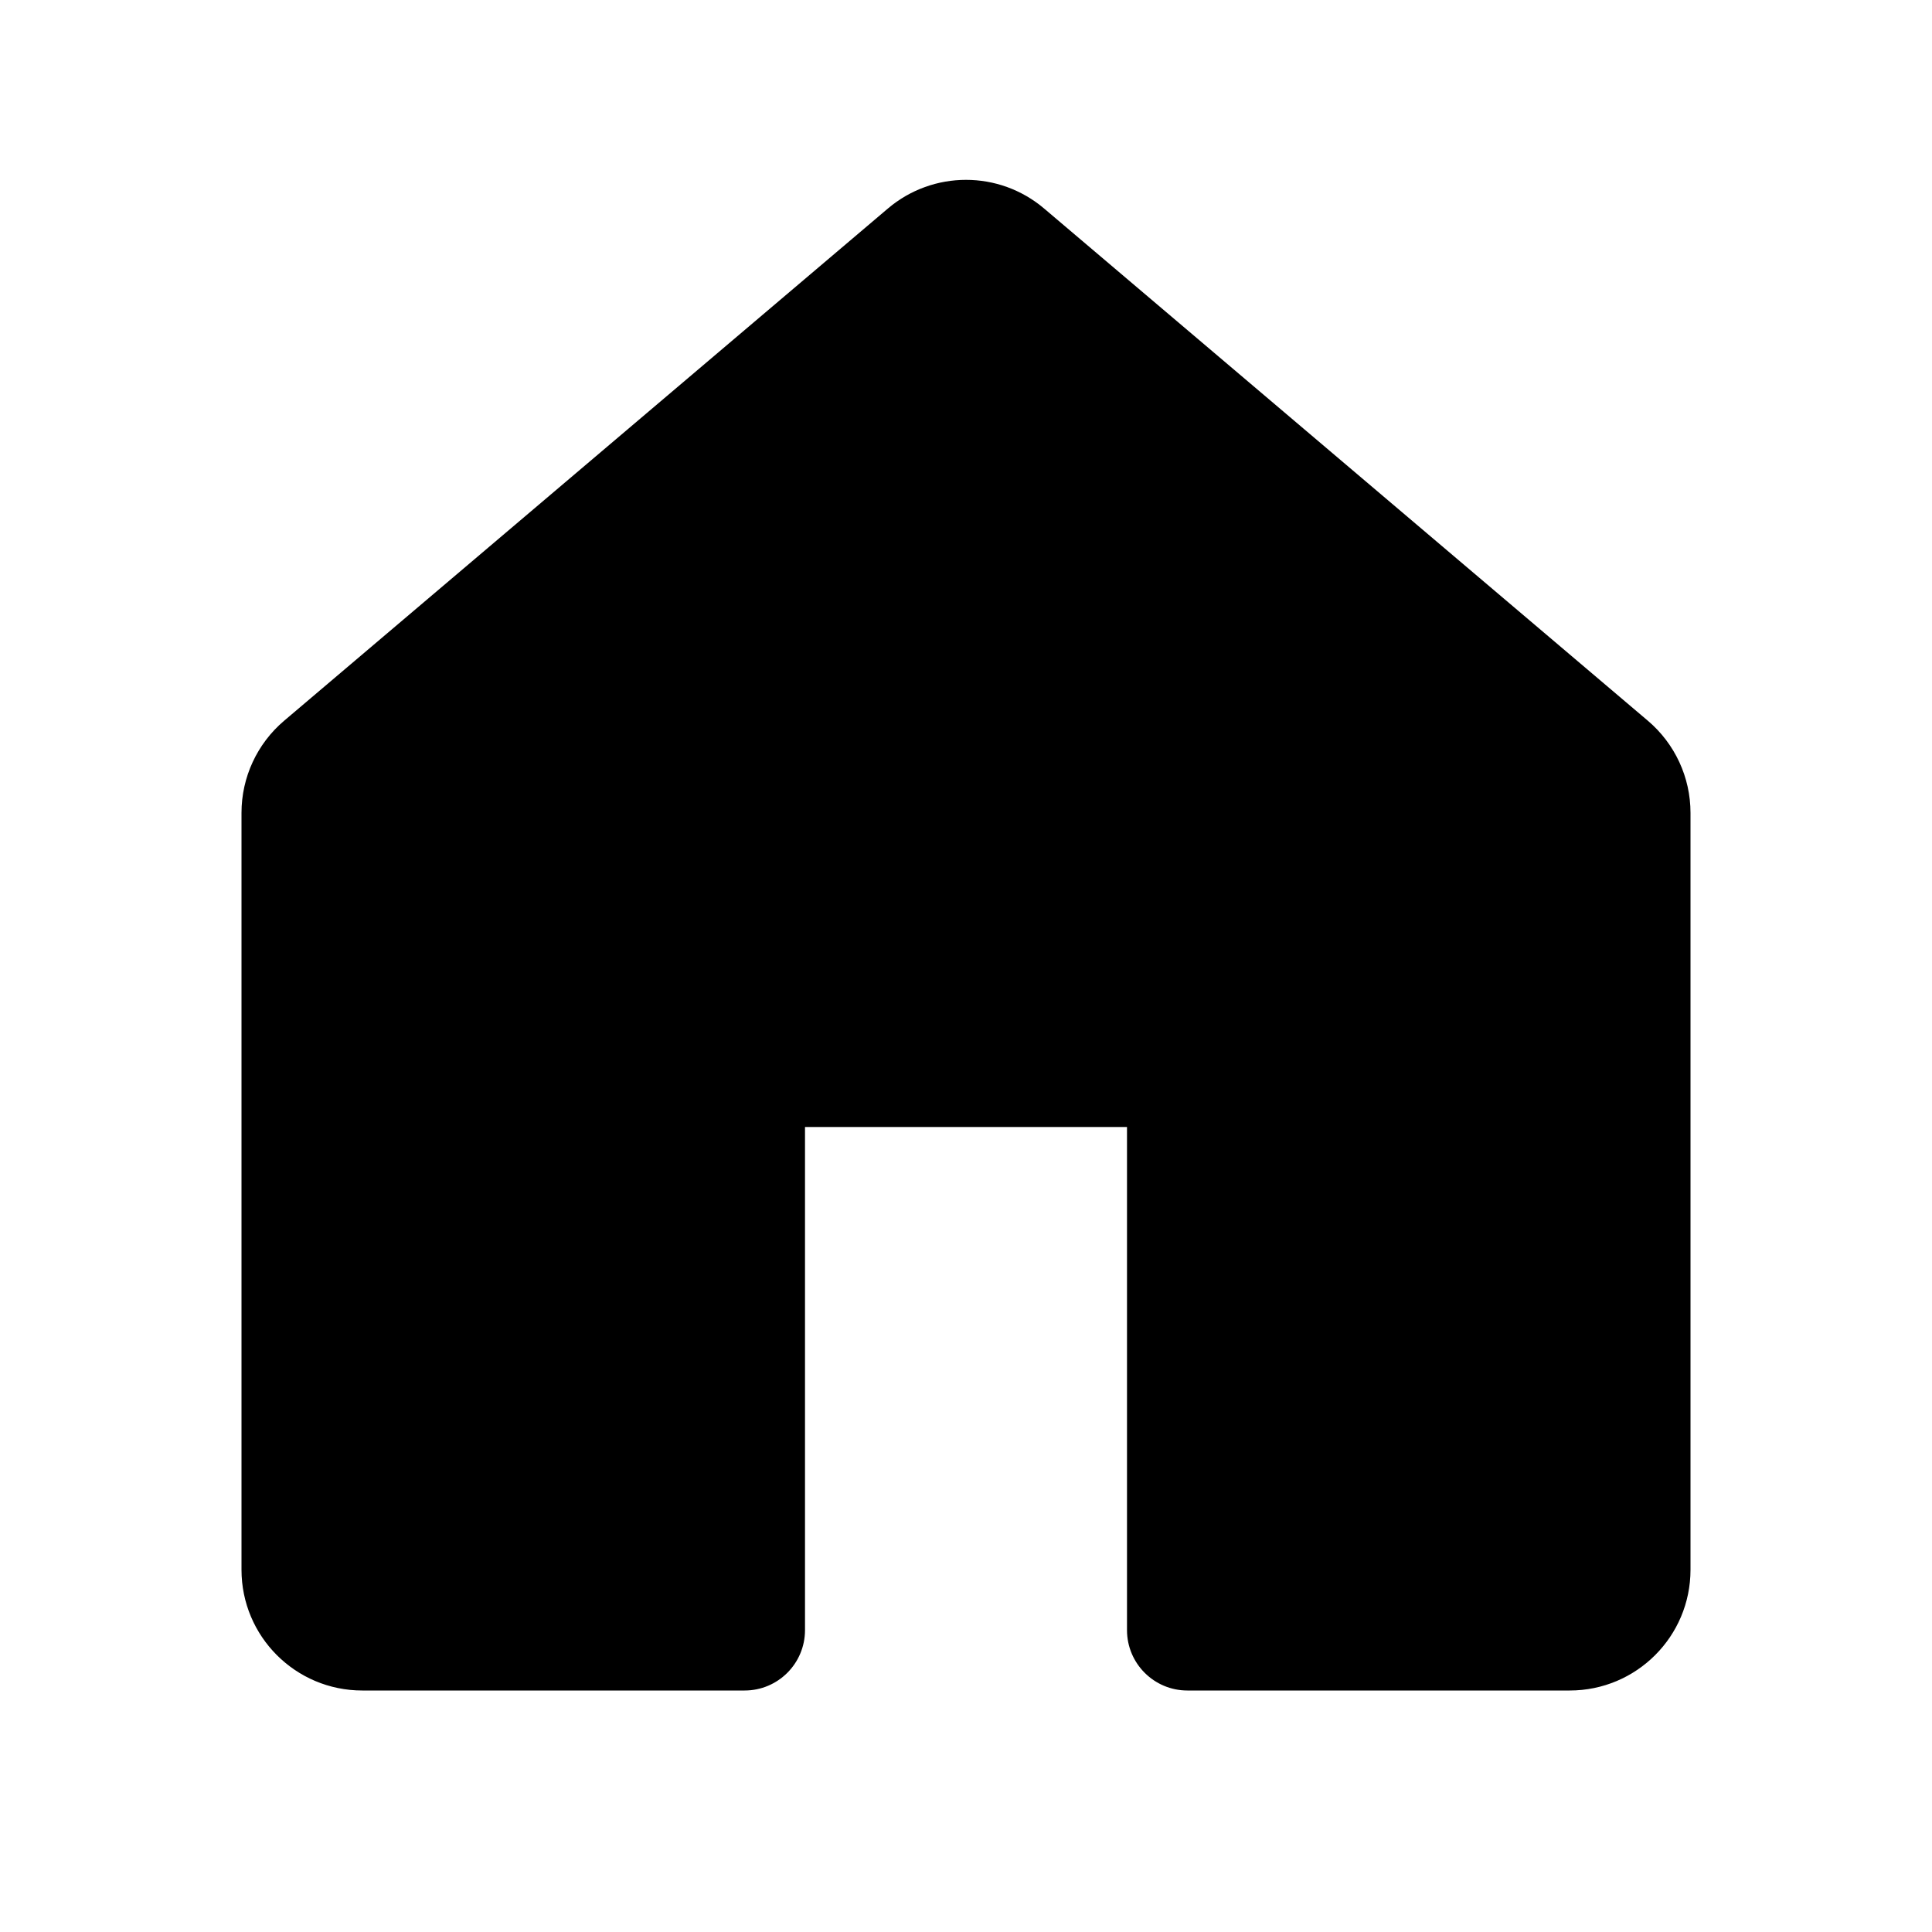
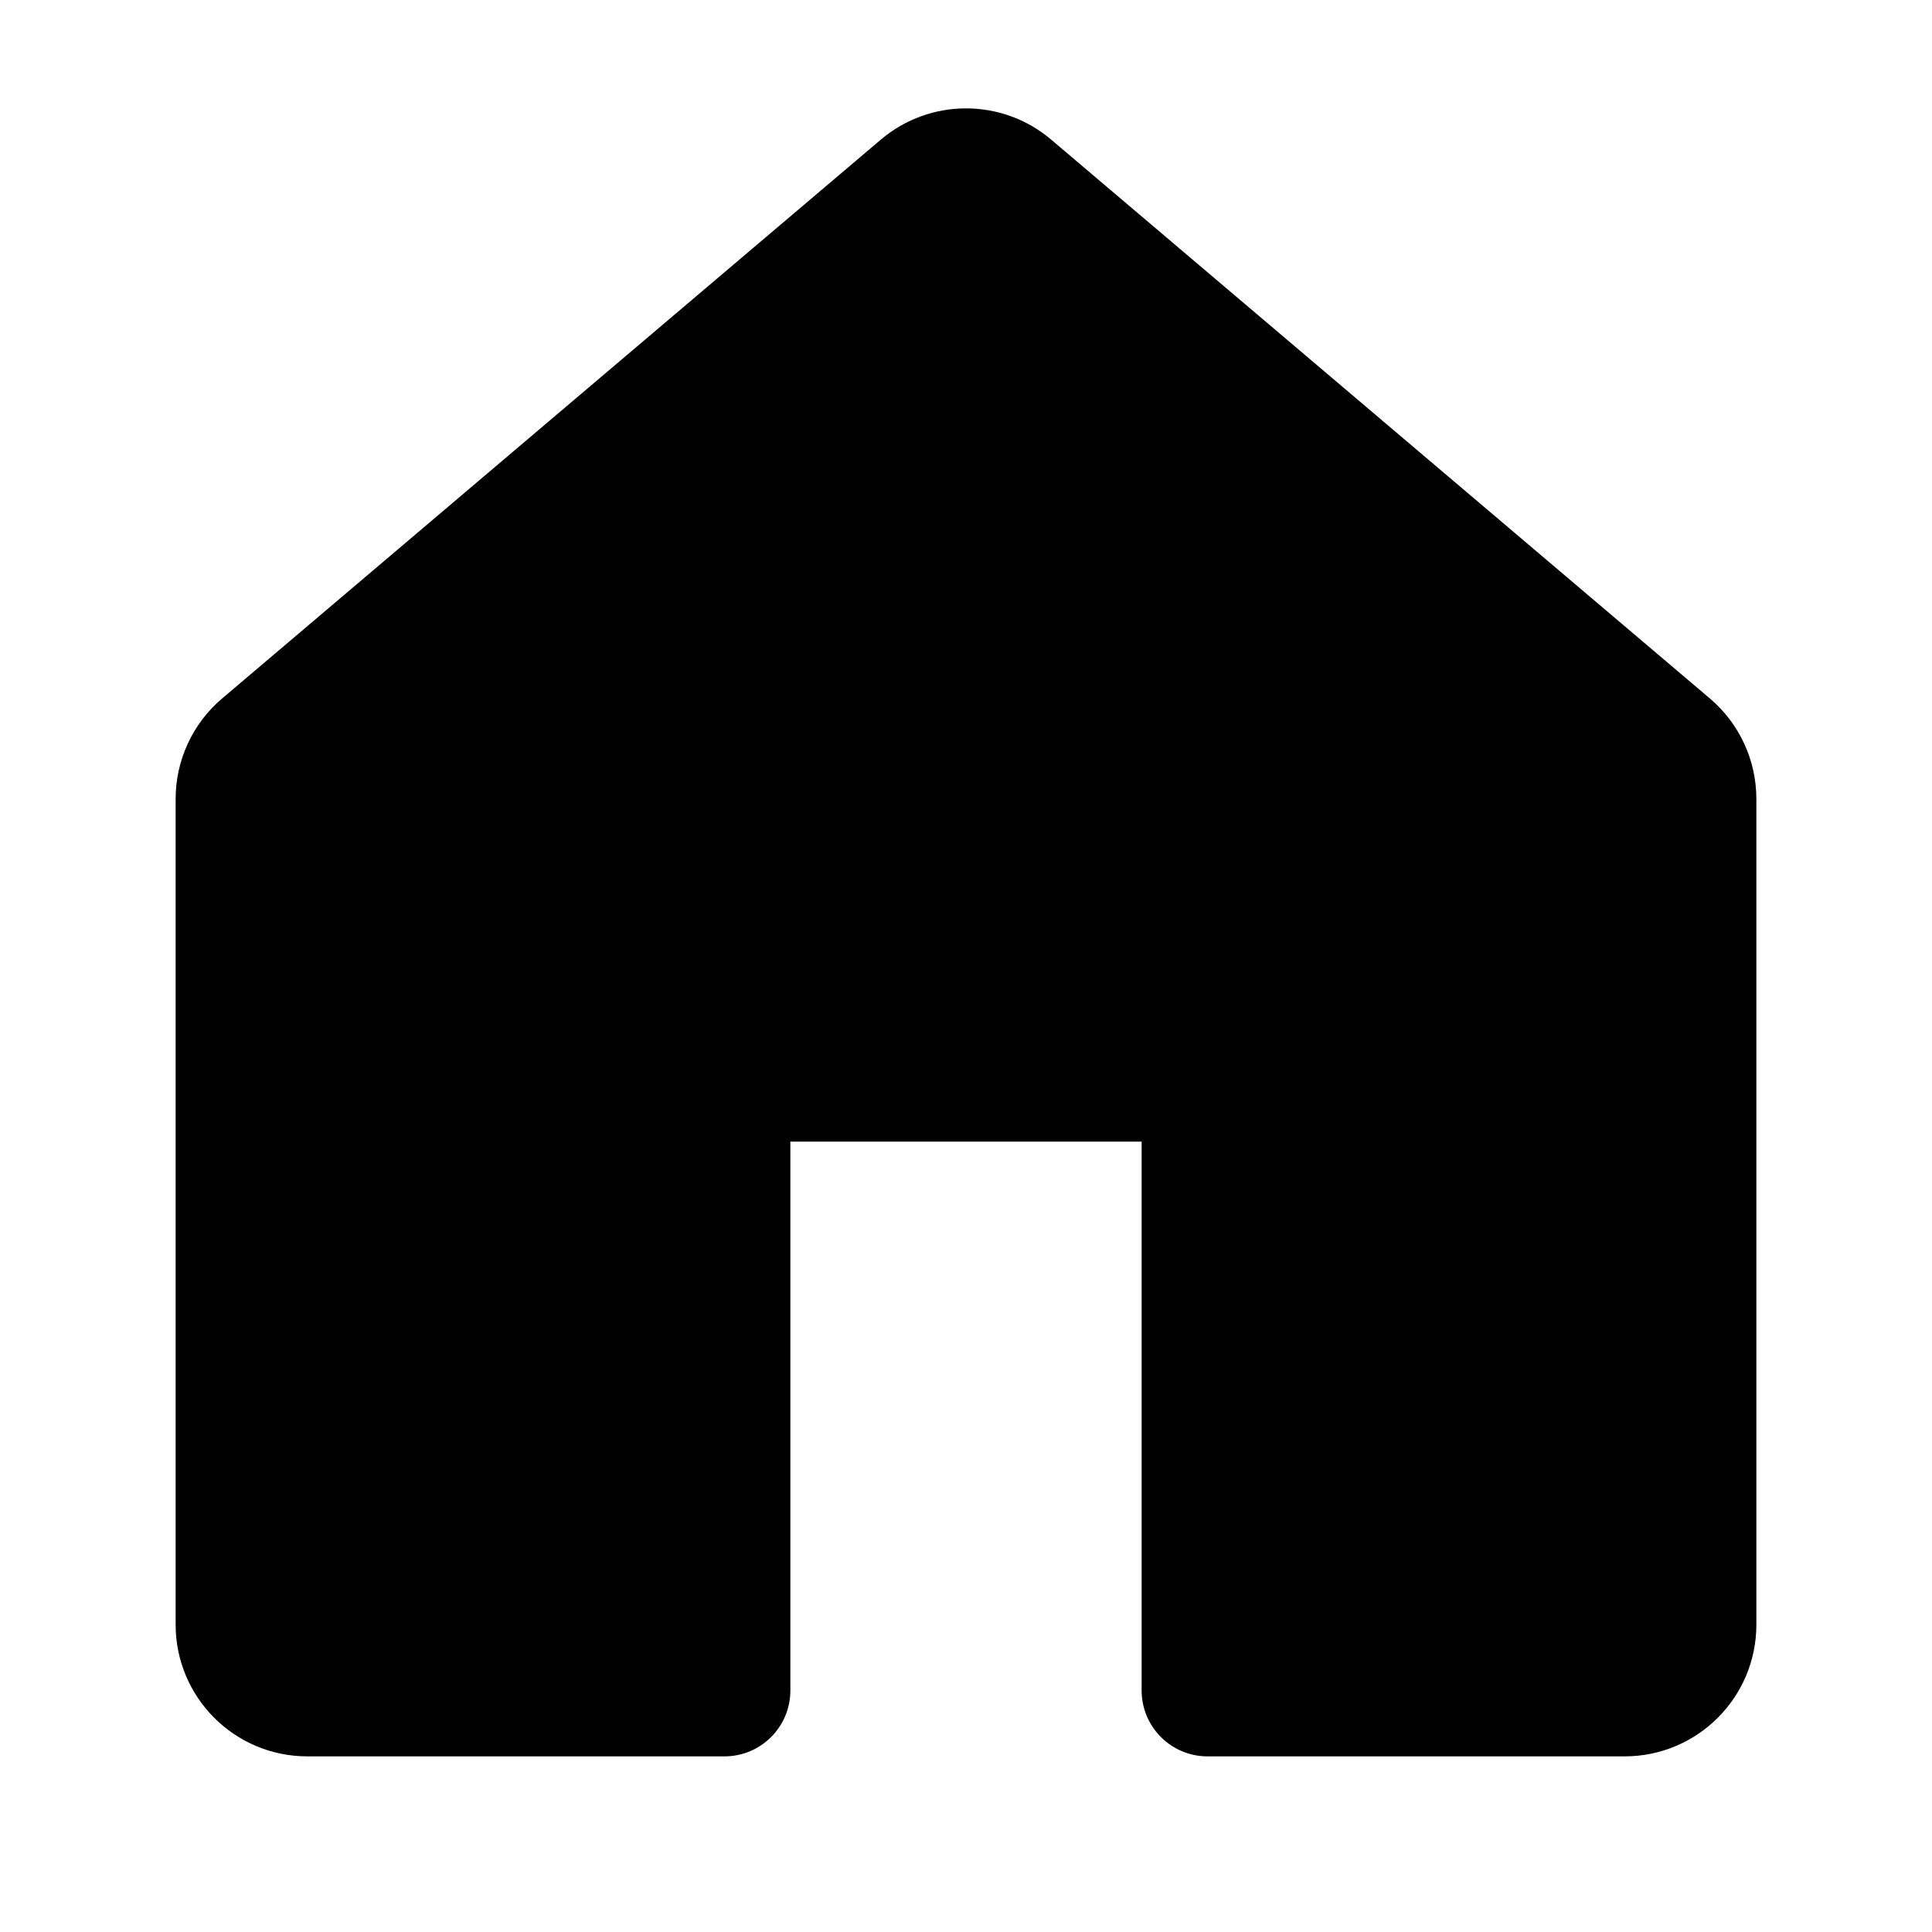
- <svg xmlns="http://www.w3.org/2000/svg" fill="#000000" width="512" height="512" viewBox="0 0 24 24">
+ <svg xmlns="http://www.w3.org/2000/svg" fill="#000000" width="512" height="512" viewBox="1 1 22 22">
  <path d="M12.97 2.59a1.5 1.5 0 00-1.94 0l-7.5 6.363A1.5 1.5 0 003 10.097V19.5A1.5 1.5 0 004.5 21h4.75a.75.75 0 00.75-.75V14h4v6.25c0 .414.336.75.75.75h4.75a1.5 1.5 0 001.5-1.5v-9.403a1.5 1.5 0 00-.53-1.144l-7.5-6.363z" />
</svg>
